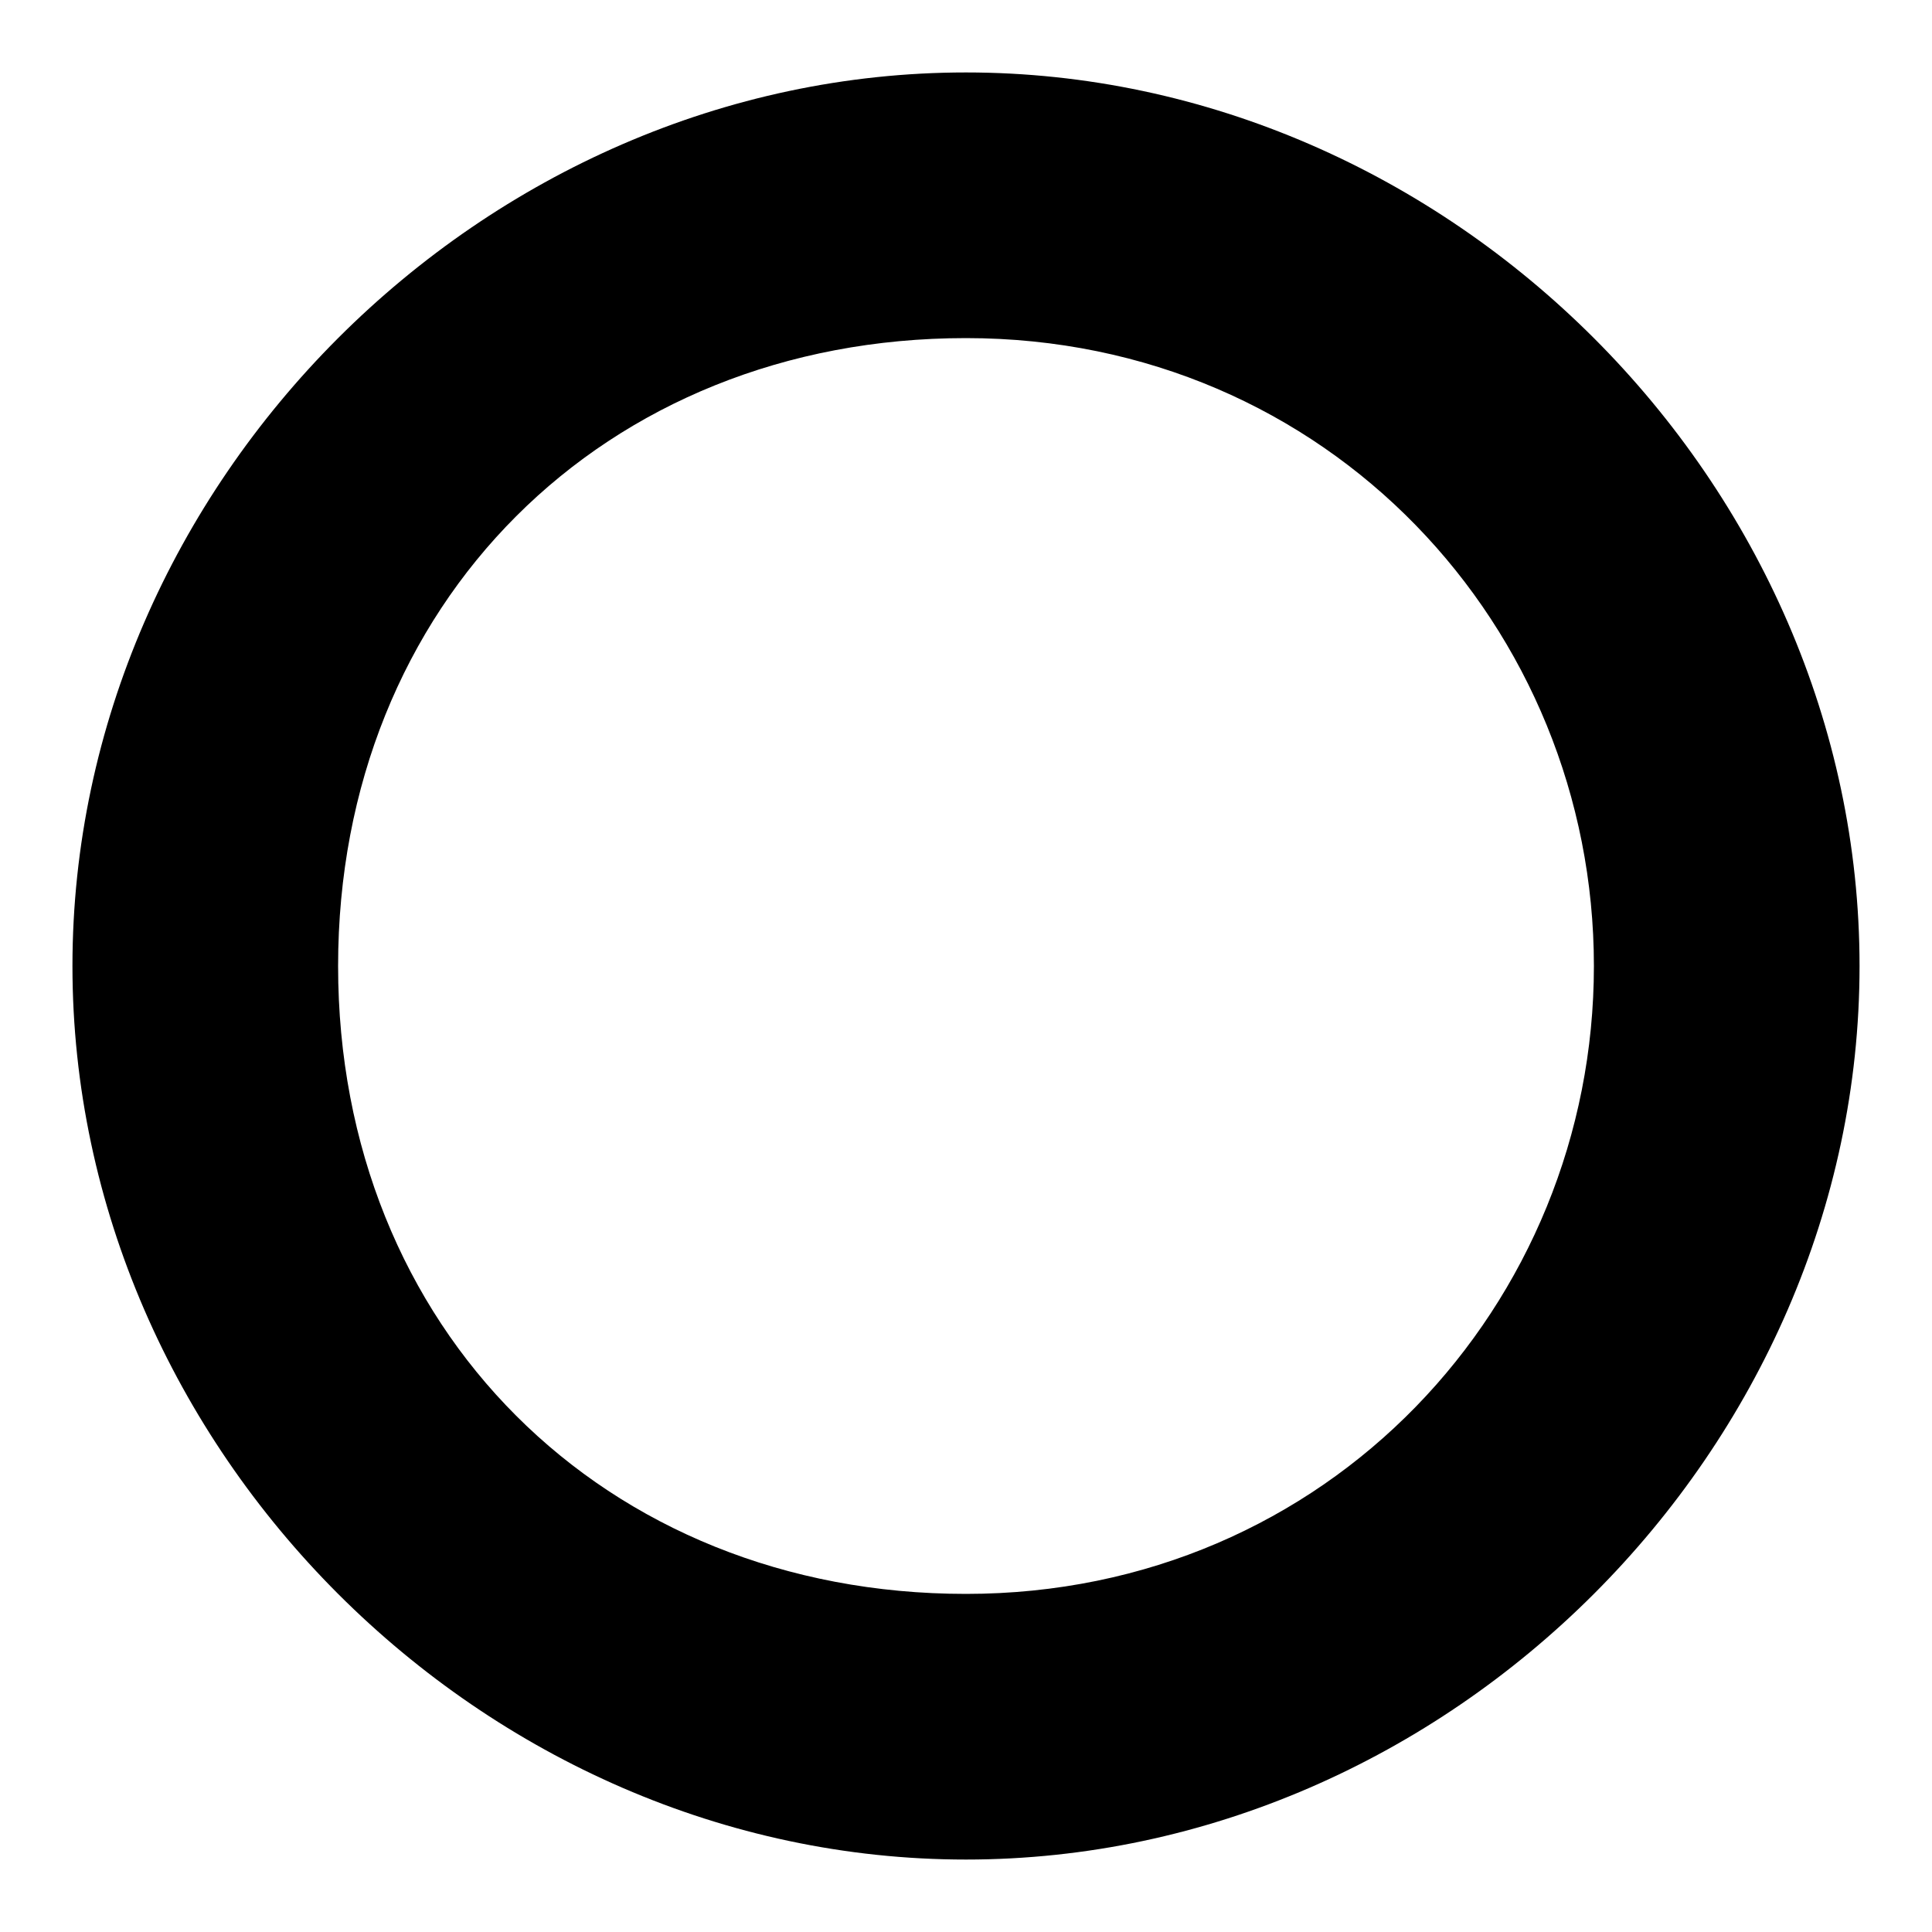
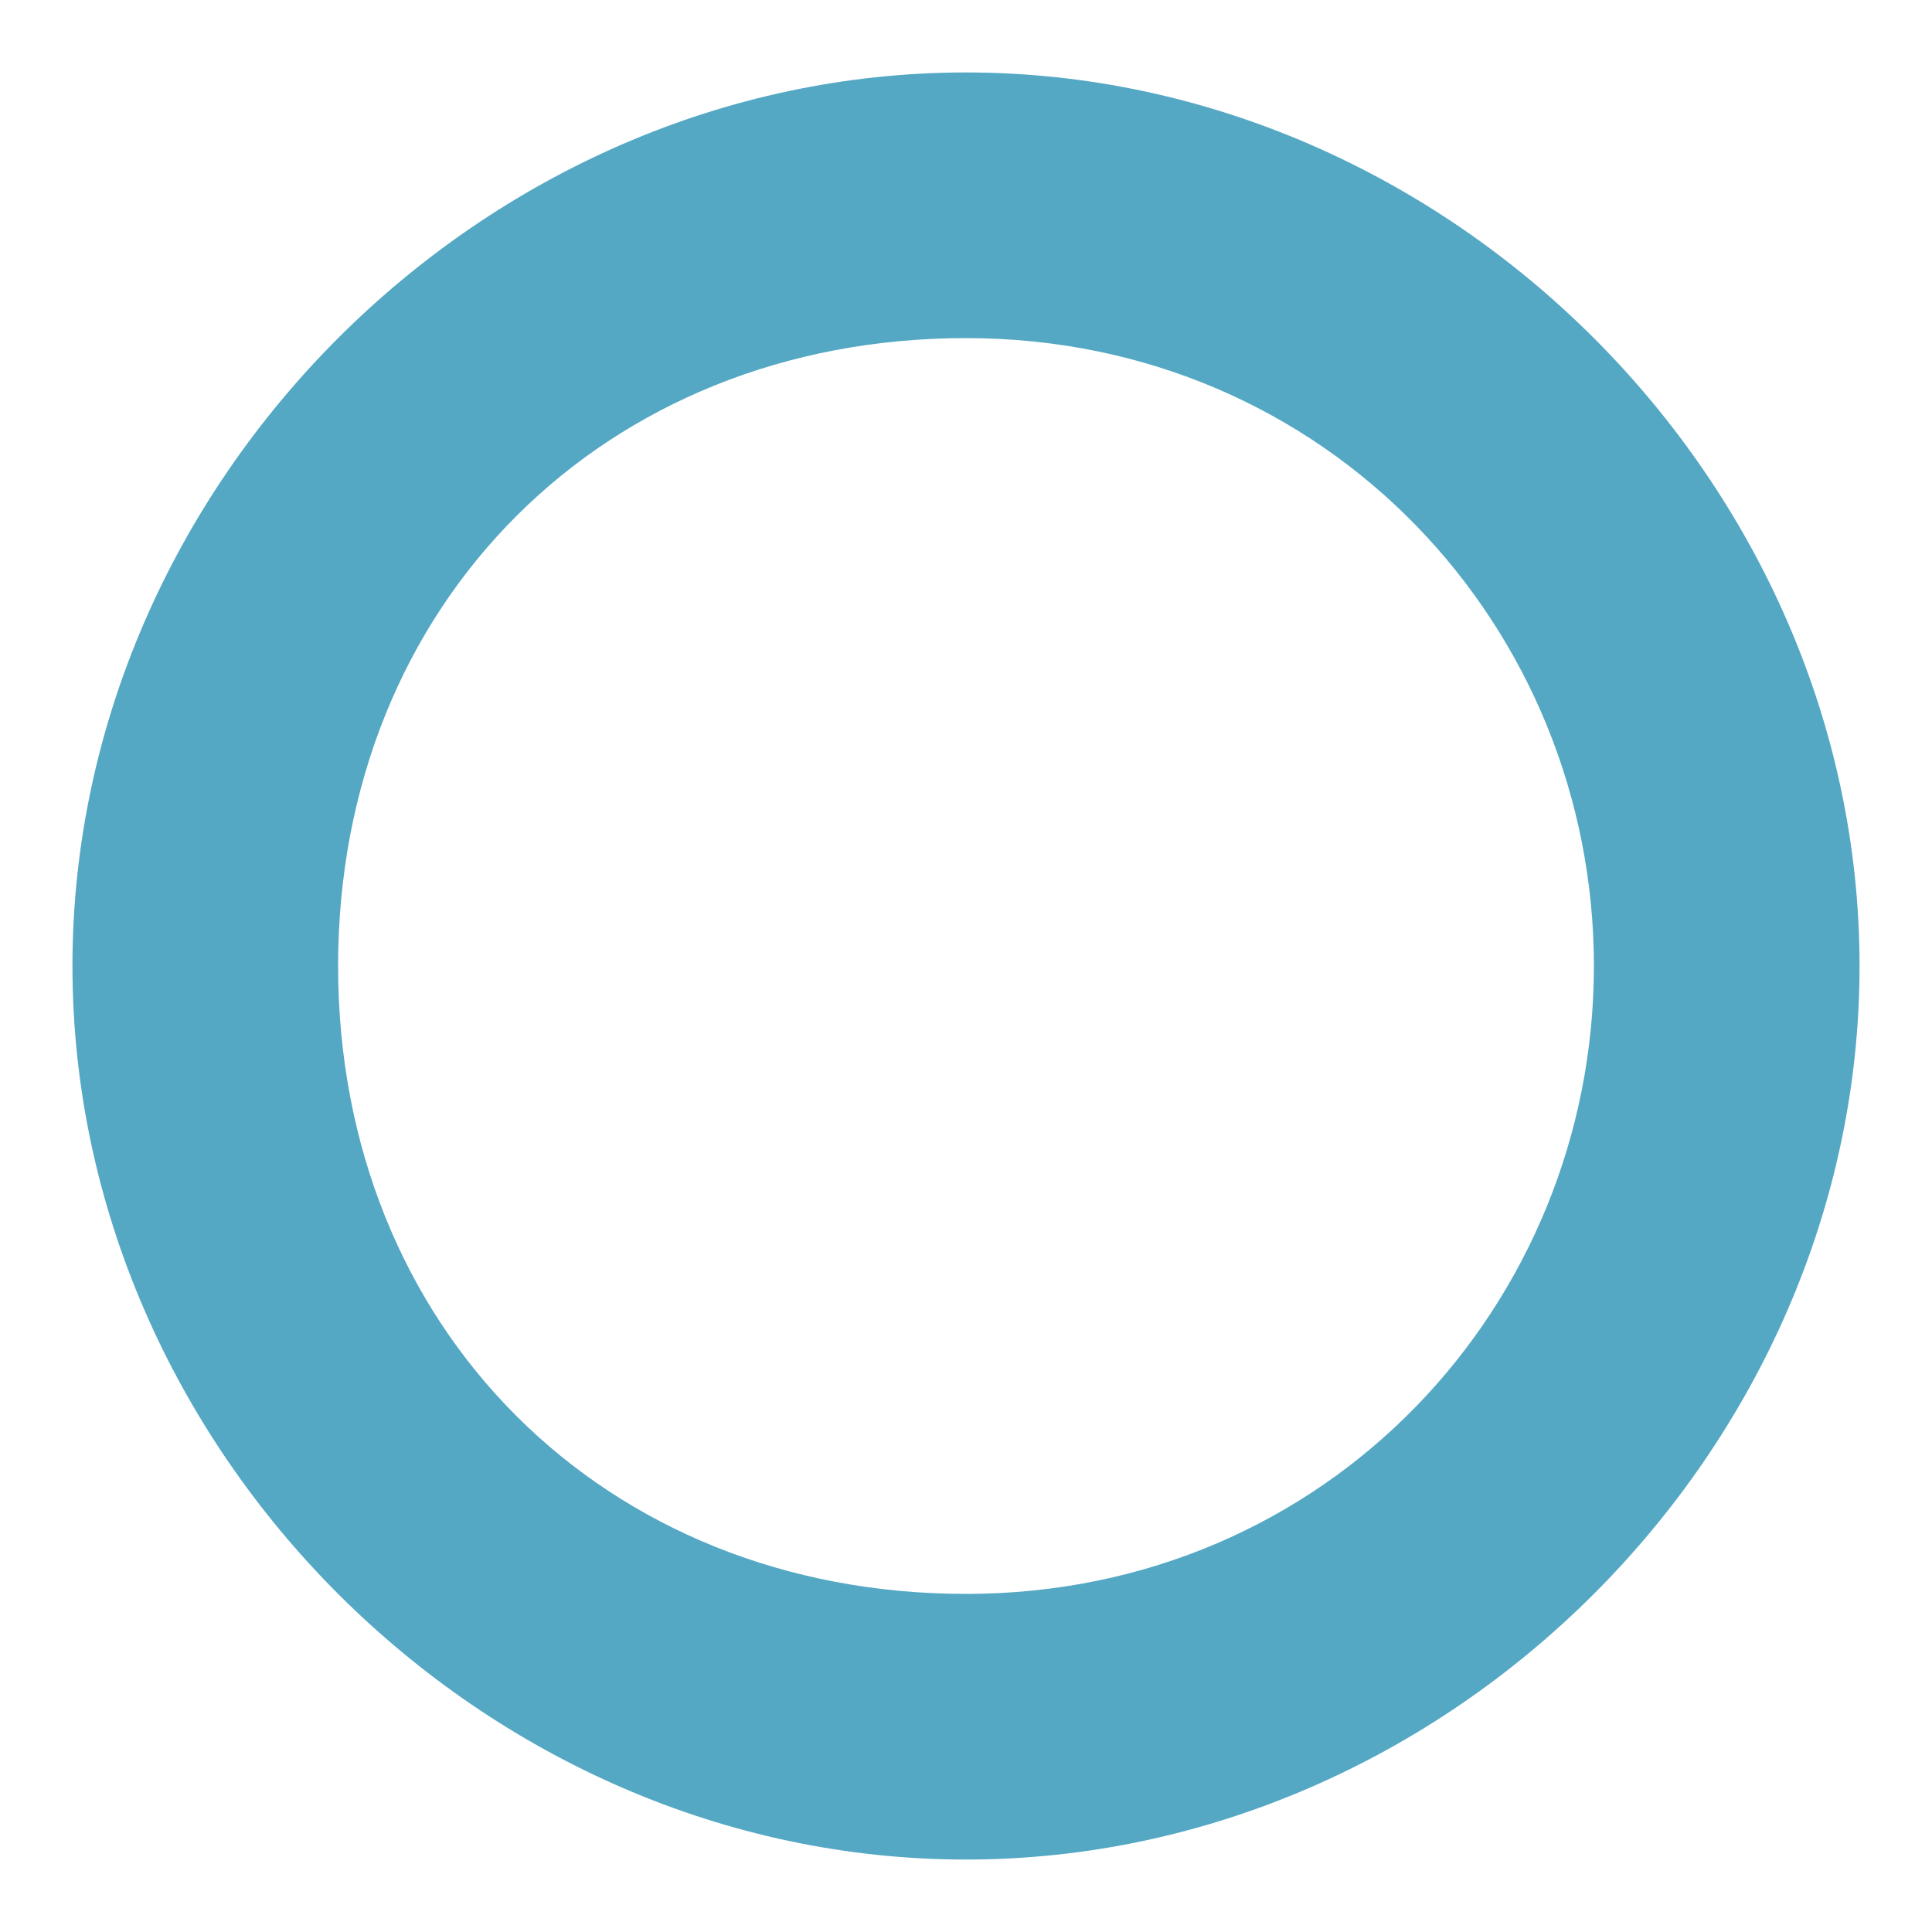
- <svg xmlns="http://www.w3.org/2000/svg" version="1.1" id="Layer_1" x="0px" y="0px" viewBox="0 0 8 8" style="enable-background:new 0 0 8 8;" xml:space="preserve">
-   <path d="M4,0.3C2,0.3,0.3,2,0.3,4S2,7.7,4,7.7S7.7,6,7.7,4S6,0.3,4,0.3z M4,1.4c1.5,0,2.6,1.2,2.6,2.6S5.5,6.6,4,6.6S1.4,5.5,1.4,4  S2.5,1.4,4,1.4z" />
+ <svg xmlns="http://www.w3.org/2000/svg" viewBox="0 0 8 8">
+   <path fill="#54a8c4" d="M4 .3C2 .3.3 2 .3 4S2 7.7 4 7.7 7.7 6 7.7 4 6 .3 4 .3zm0 1.1c1.5 0 2.6 1.2 2.6 2.6S5.5 6.6 4 6.6 1.4 5.5 1.4 4 2.5 1.4 4 1.4z" />
</svg>
